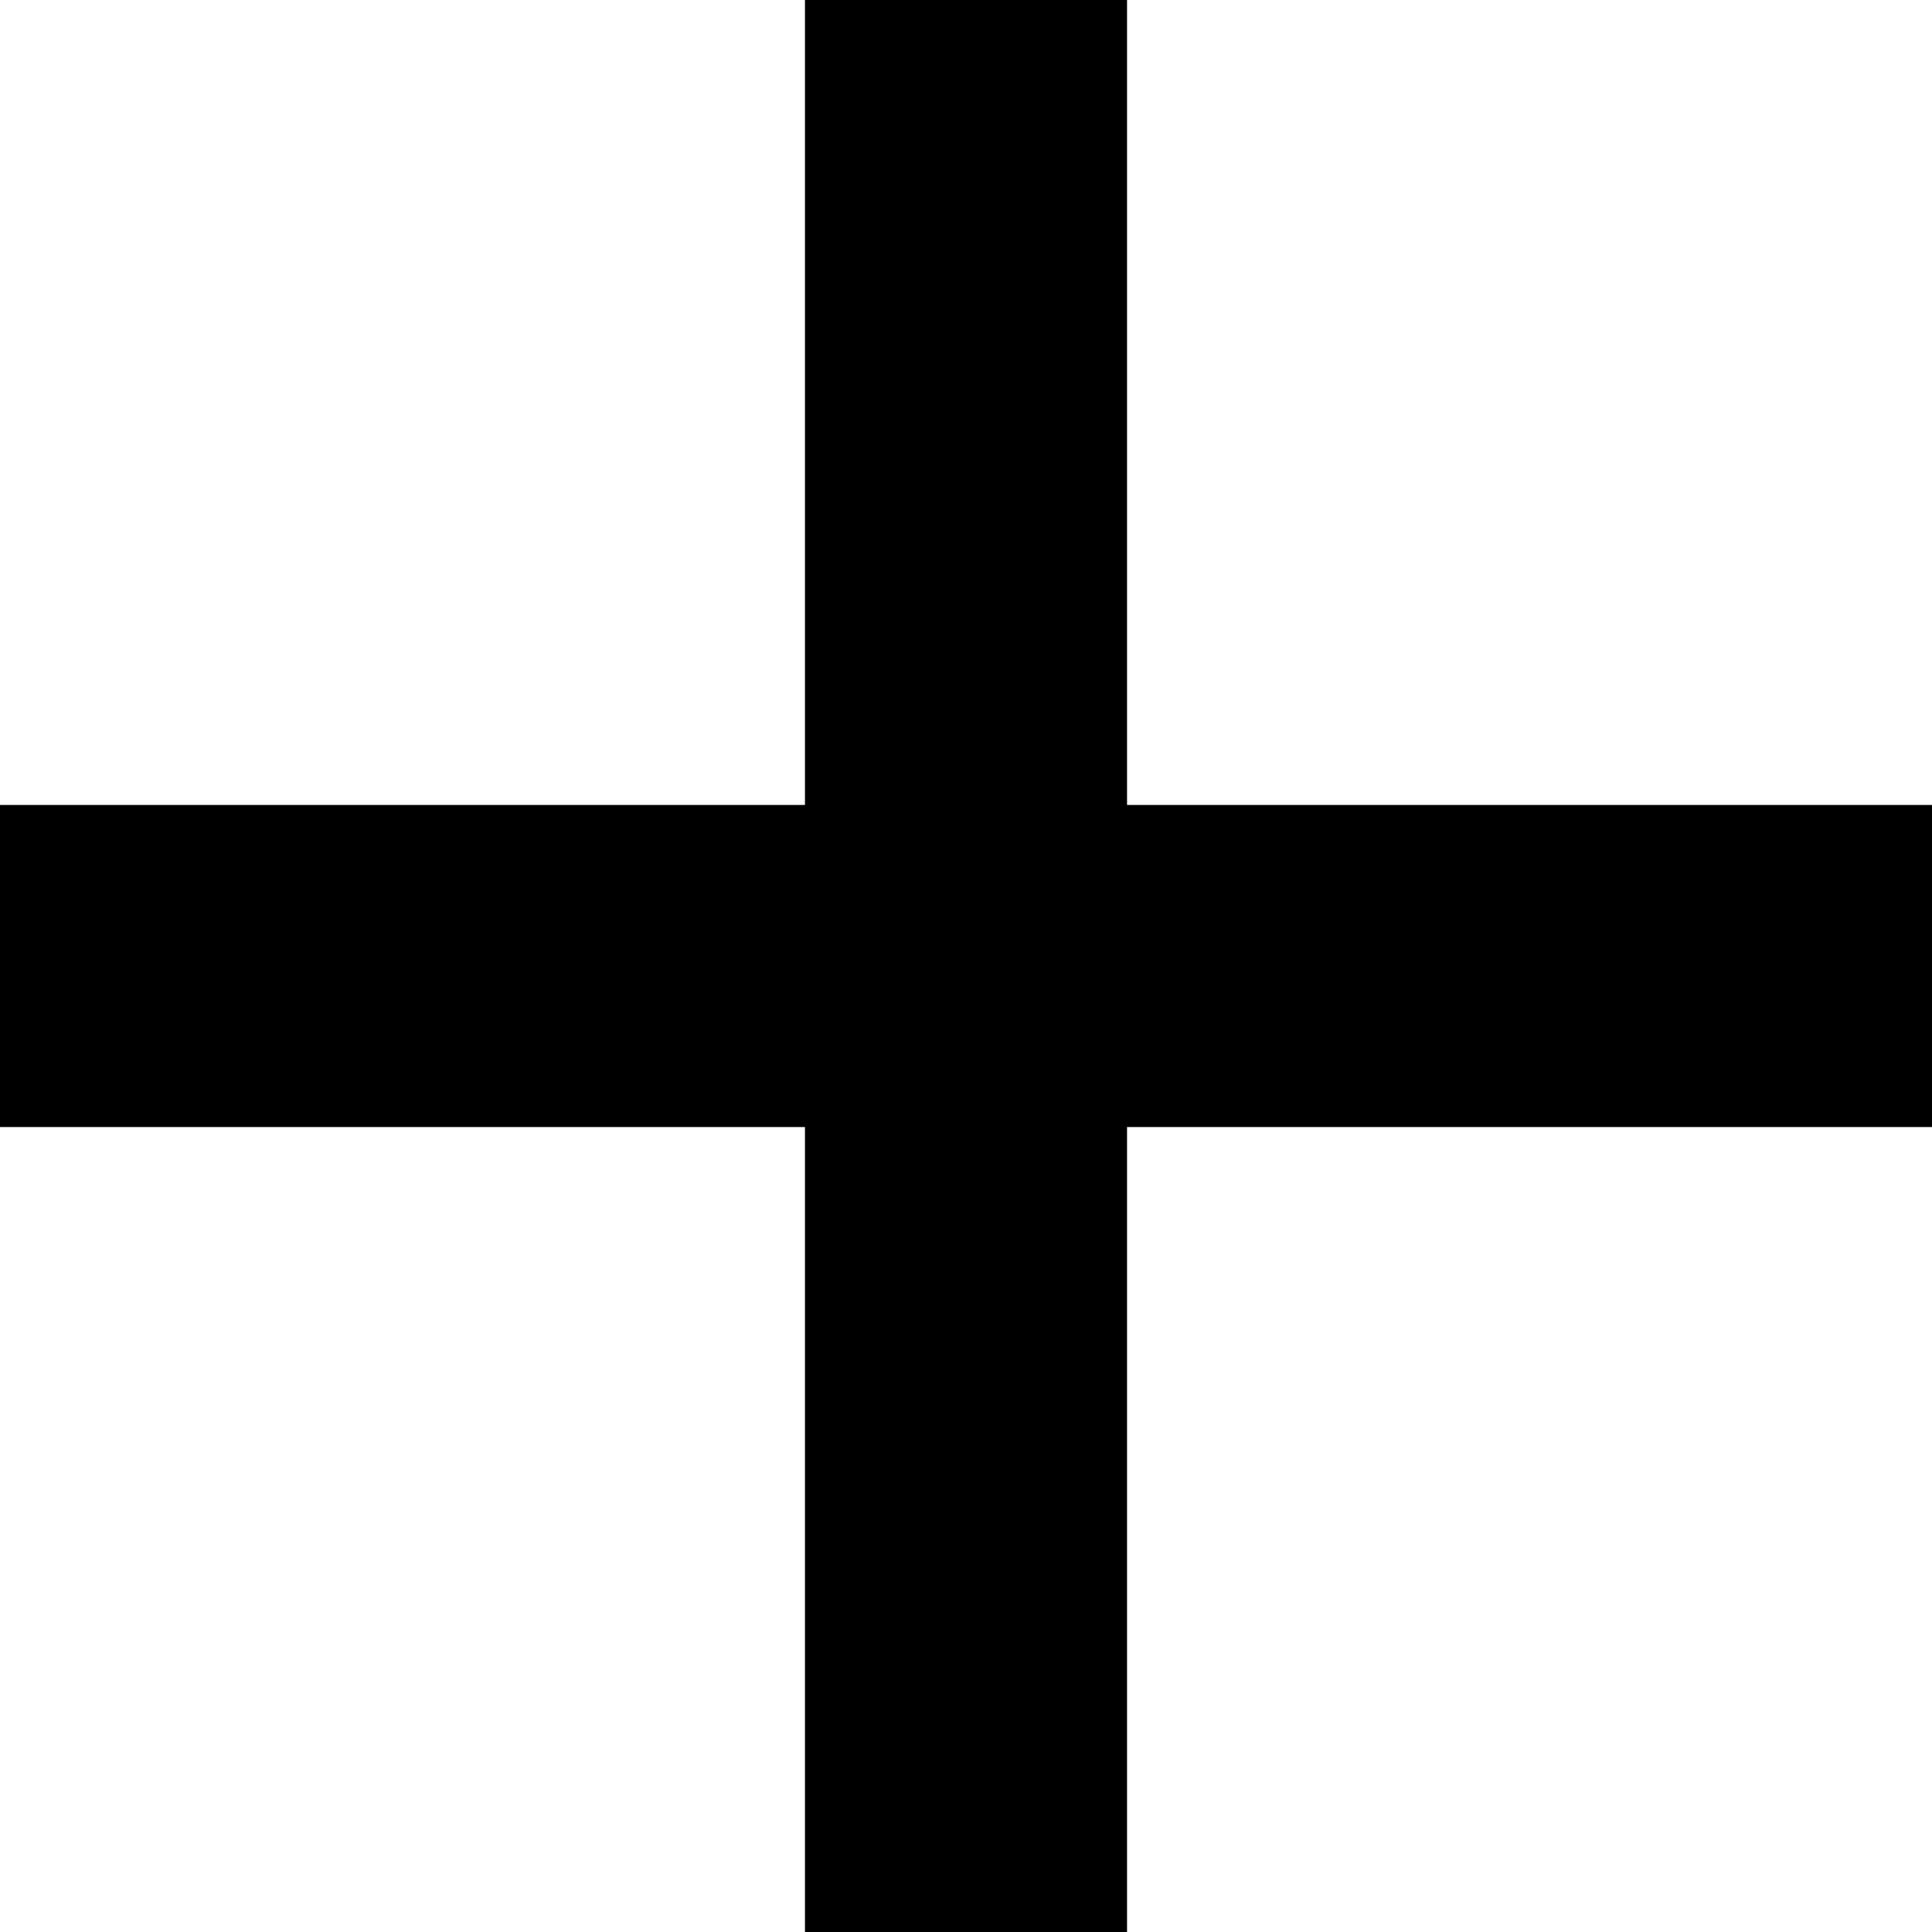
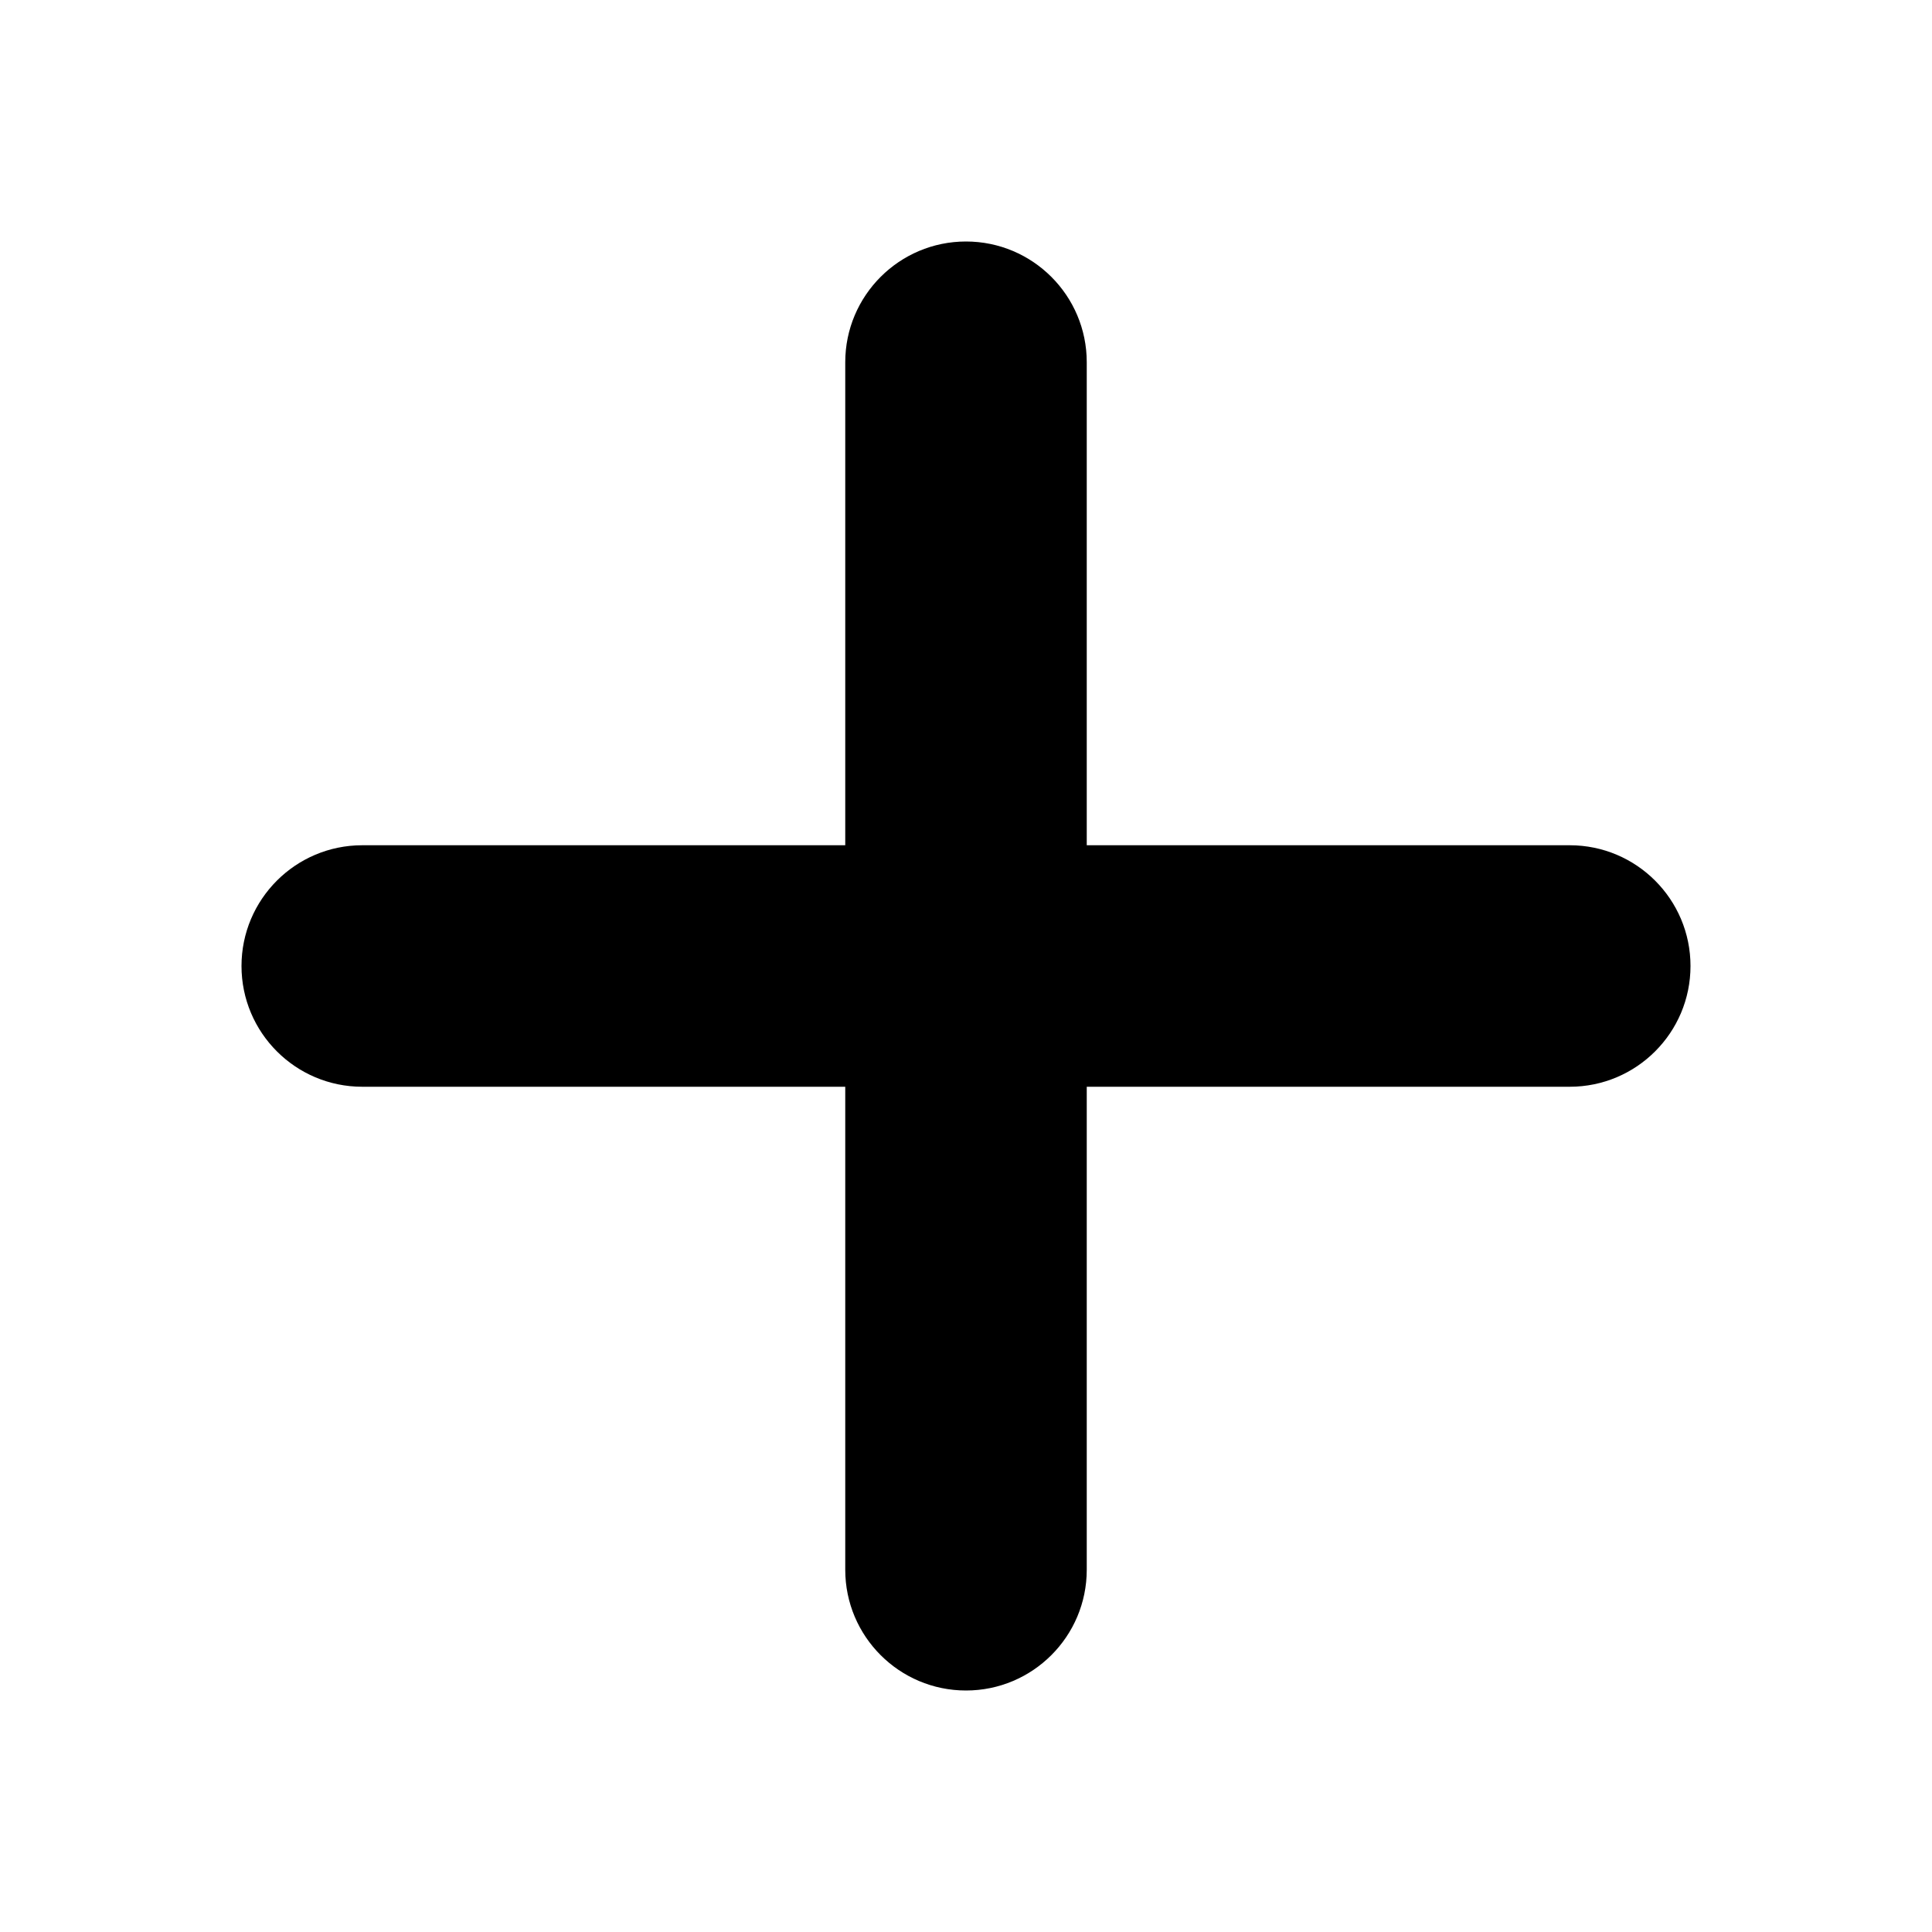
- <svg xmlns="http://www.w3.org/2000/svg" width="12" height="12" viewBox="0 0 12 12">
-   <path fill-rule="evenodd" d="M287,12 L287,17 L292,17 L292,19 L287,19 L287,24 L285,24 L285,19 L280,19 L280,17 L285,17 L285,12 L287,12 Z" transform="translate(-280 -12)" />
+ <svg xmlns="http://www.w3.org/2000/svg" width="16" height="16" viewBox="0 0 16 16">
+   <path fill-rule="evenodd" d="M9,13 L9,9 L9,9 L13,9 C13.552,9 14,8.552 14,8 C14,7.448 13.552,7 13,7 L9,7 L9,7 L9,3 C9,2.448 8.552,2 8,2 C7.448,2 7,2.448 7,3 L7,7 L7,7 L3,7 C2.448,7 2,7.448 2,8 C2,8.552 2.448,9 3,9 L7,9 L7,9 L7,13 C7,13.552 7.448,14 8,14 C8.552,14 9,13.552 9,13 Z" />
</svg>
